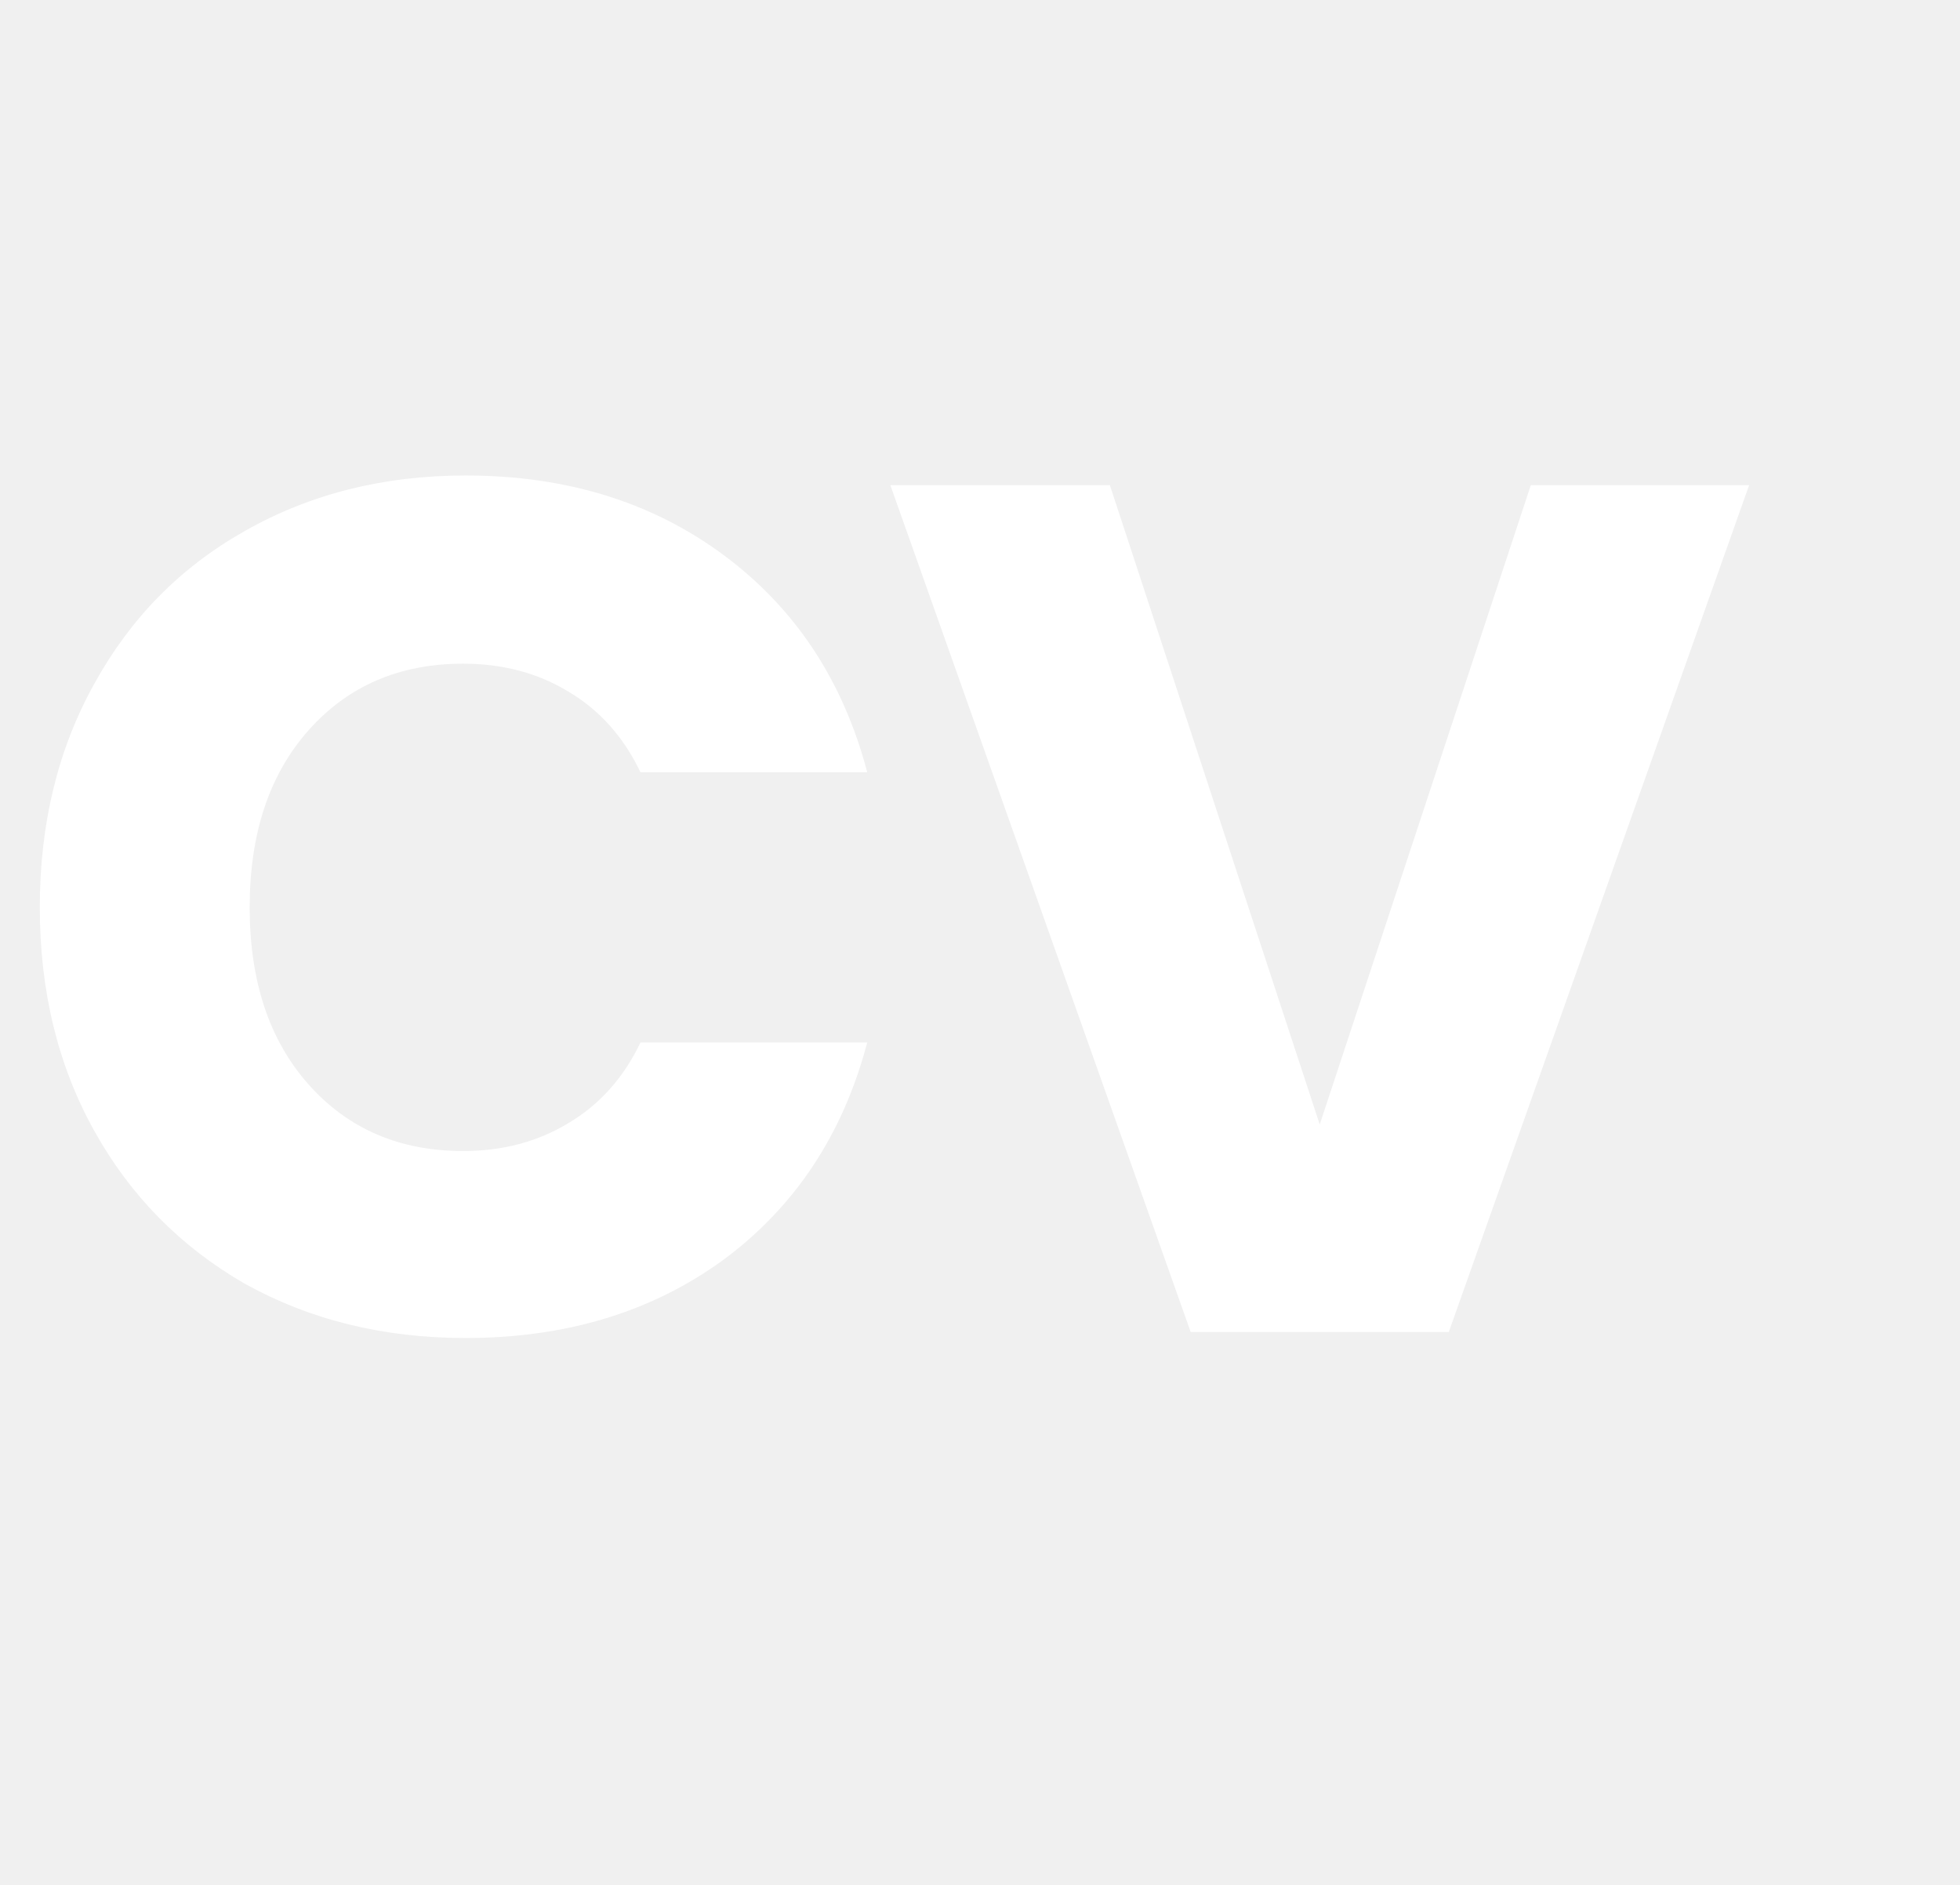
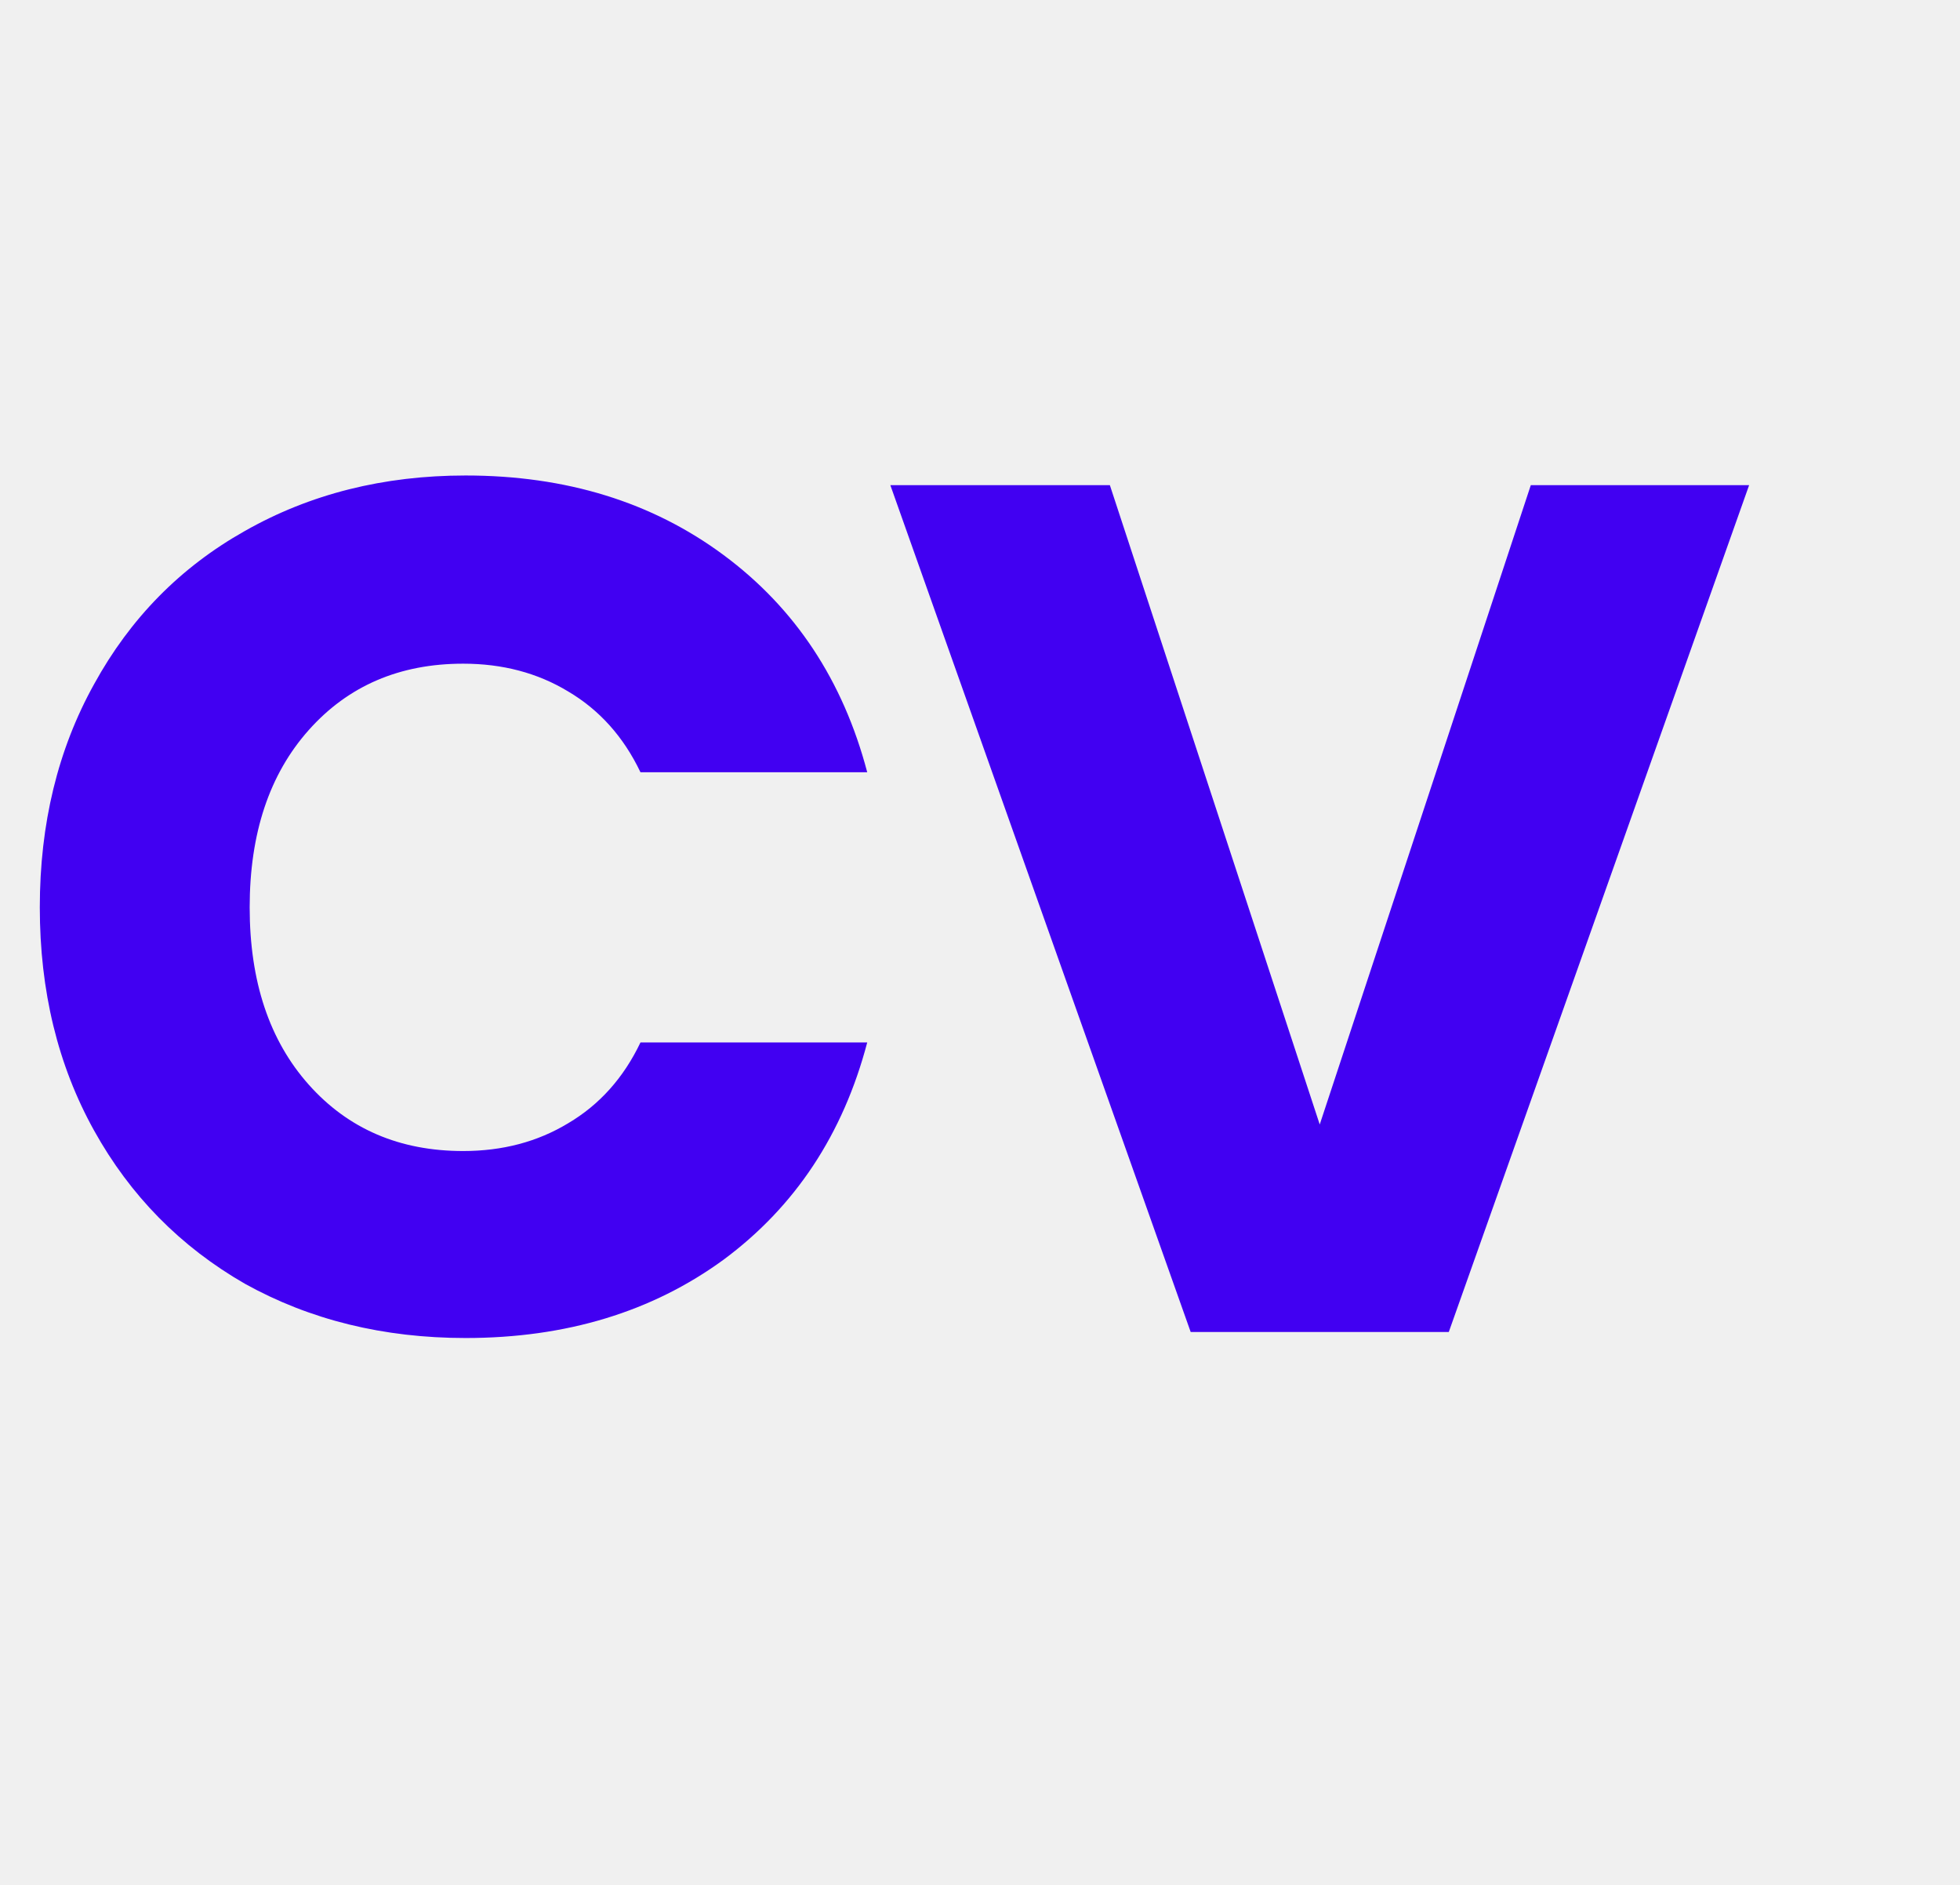
<svg xmlns="http://www.w3.org/2000/svg" width="78" height="75" viewBox="0 0 78 75" fill="none">
-   <path d="M1.584 36.104C1.584 32.776 2.304 29.816 3.744 27.224C5.184 24.6 7.184 22.568 9.744 21.128C12.336 19.656 15.264 18.92 18.528 18.92C22.528 18.92 25.952 19.976 28.8 22.088C31.648 24.2 33.552 27.08 34.512 30.728H25.488C24.816 29.32 23.856 28.248 22.608 27.512C21.392 26.776 20 26.408 18.432 26.408C15.904 26.408 13.856 27.288 12.288 29.048C10.72 30.808 9.936 33.16 9.936 36.104C9.936 39.048 10.72 41.4 12.288 43.16C13.856 44.92 15.904 45.8 18.432 45.8C20 45.8 21.392 45.432 22.608 44.696C23.856 43.96 24.816 42.888 25.488 41.48H34.512C33.552 45.128 31.648 48.008 28.8 50.12C25.952 52.2 22.528 53.24 18.528 53.24C15.264 53.24 12.336 52.52 9.744 51.08C7.184 49.608 5.184 47.576 3.744 44.984C2.304 42.392 1.584 39.432 1.584 36.104Z" fill="white" />
-   <path d="M69.608 19.304L57.656 53H47.384L35.432 19.304H44.168L52.52 44.744L60.92 19.304H69.608Z" fill="white" />
+   <path d="M1.584 36.104C1.584 32.776 2.304 29.816 3.744 27.224C5.184 24.6 7.184 22.568 9.744 21.128C12.336 19.656 15.264 18.92 18.528 18.92C22.528 18.92 25.952 19.976 28.8 22.088C31.648 24.2 33.552 27.08 34.512 30.728H25.488C24.816 29.32 23.856 28.248 22.608 27.512C21.392 26.776 20 26.408 18.432 26.408C15.904 26.408 13.856 27.288 12.288 29.048C10.72 30.808 9.936 33.16 9.936 36.104C9.936 39.048 10.72 41.4 12.288 43.16C13.856 44.92 15.904 45.8 18.432 45.8C20 45.8 21.392 45.432 22.608 44.696C23.856 43.96 24.816 42.888 25.488 41.48H34.512C33.552 45.128 31.648 48.008 28.8 50.12C25.952 52.2 22.528 53.24 18.528 53.24C15.264 53.24 12.336 52.52 9.744 51.08C7.184 49.608 5.184 47.576 3.744 44.984C2.304 42.392 1.584 39.432 1.584 36.104Z" fill="#4100F2" />
+   <path d="M69.608 19.304L57.656 53H47.384L35.432 19.304H44.168L52.52 44.744L60.92 19.304H69.608Z" fill="#4100F2" />
</svg>
